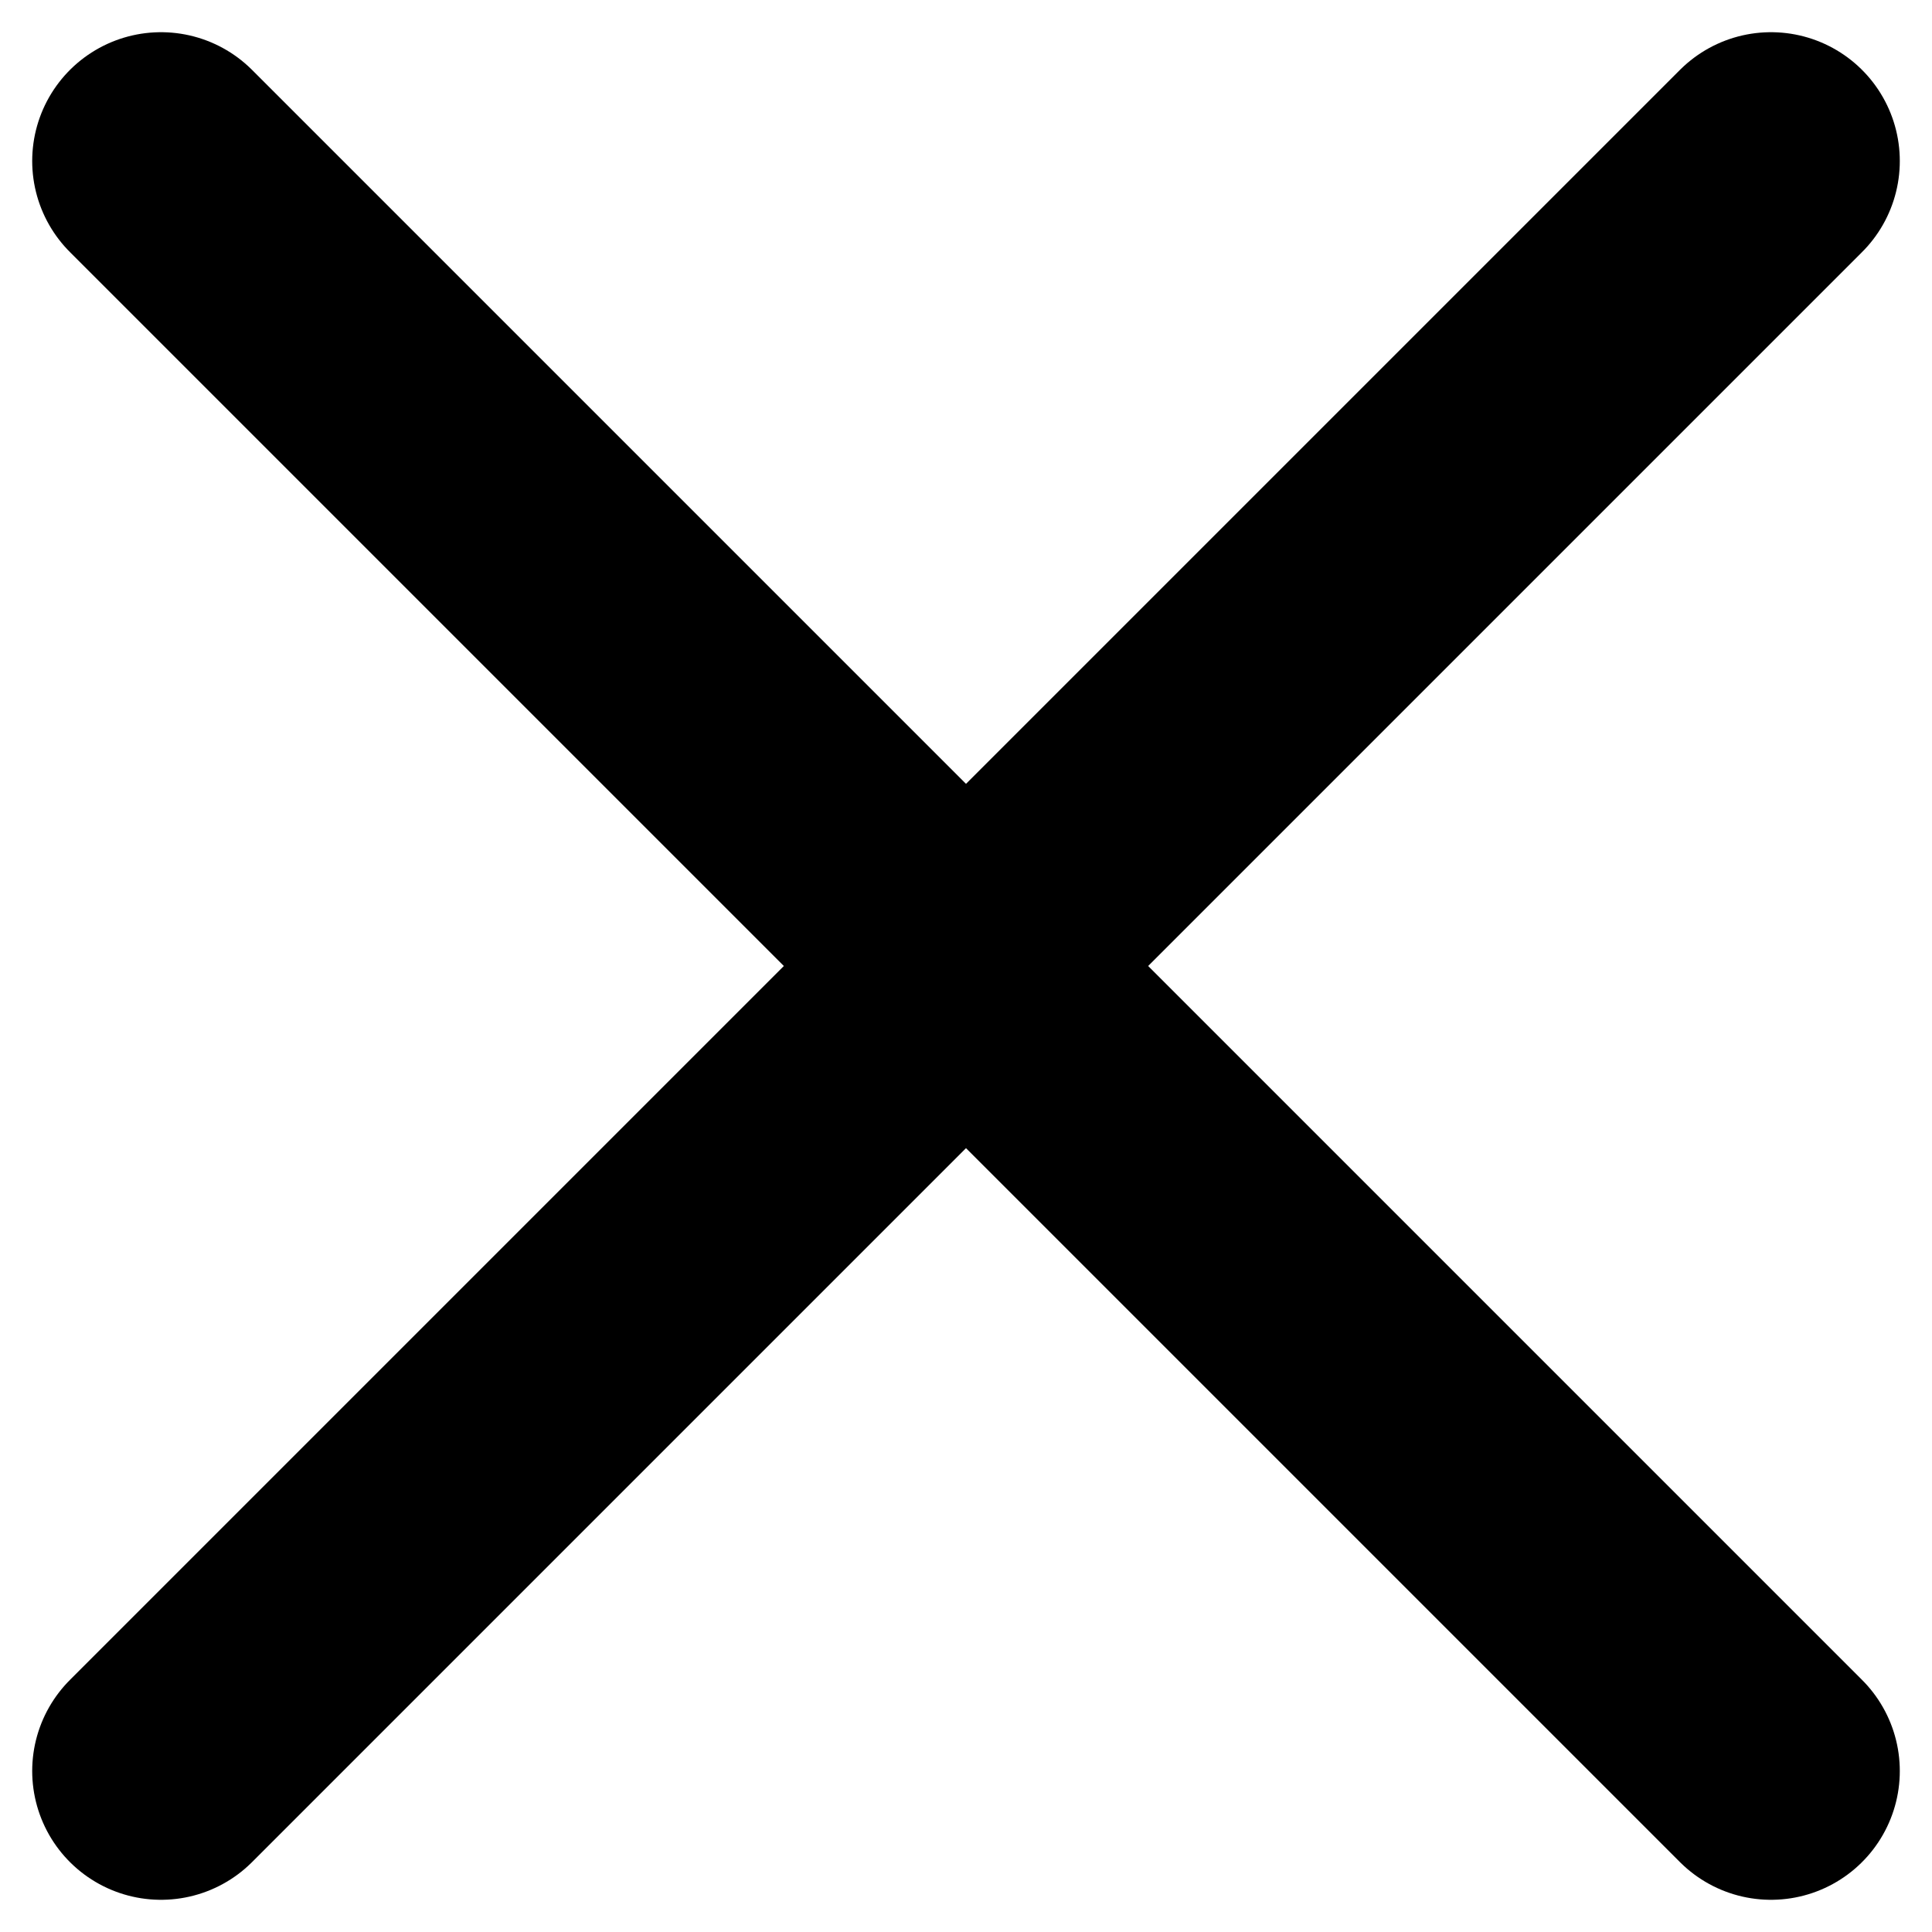
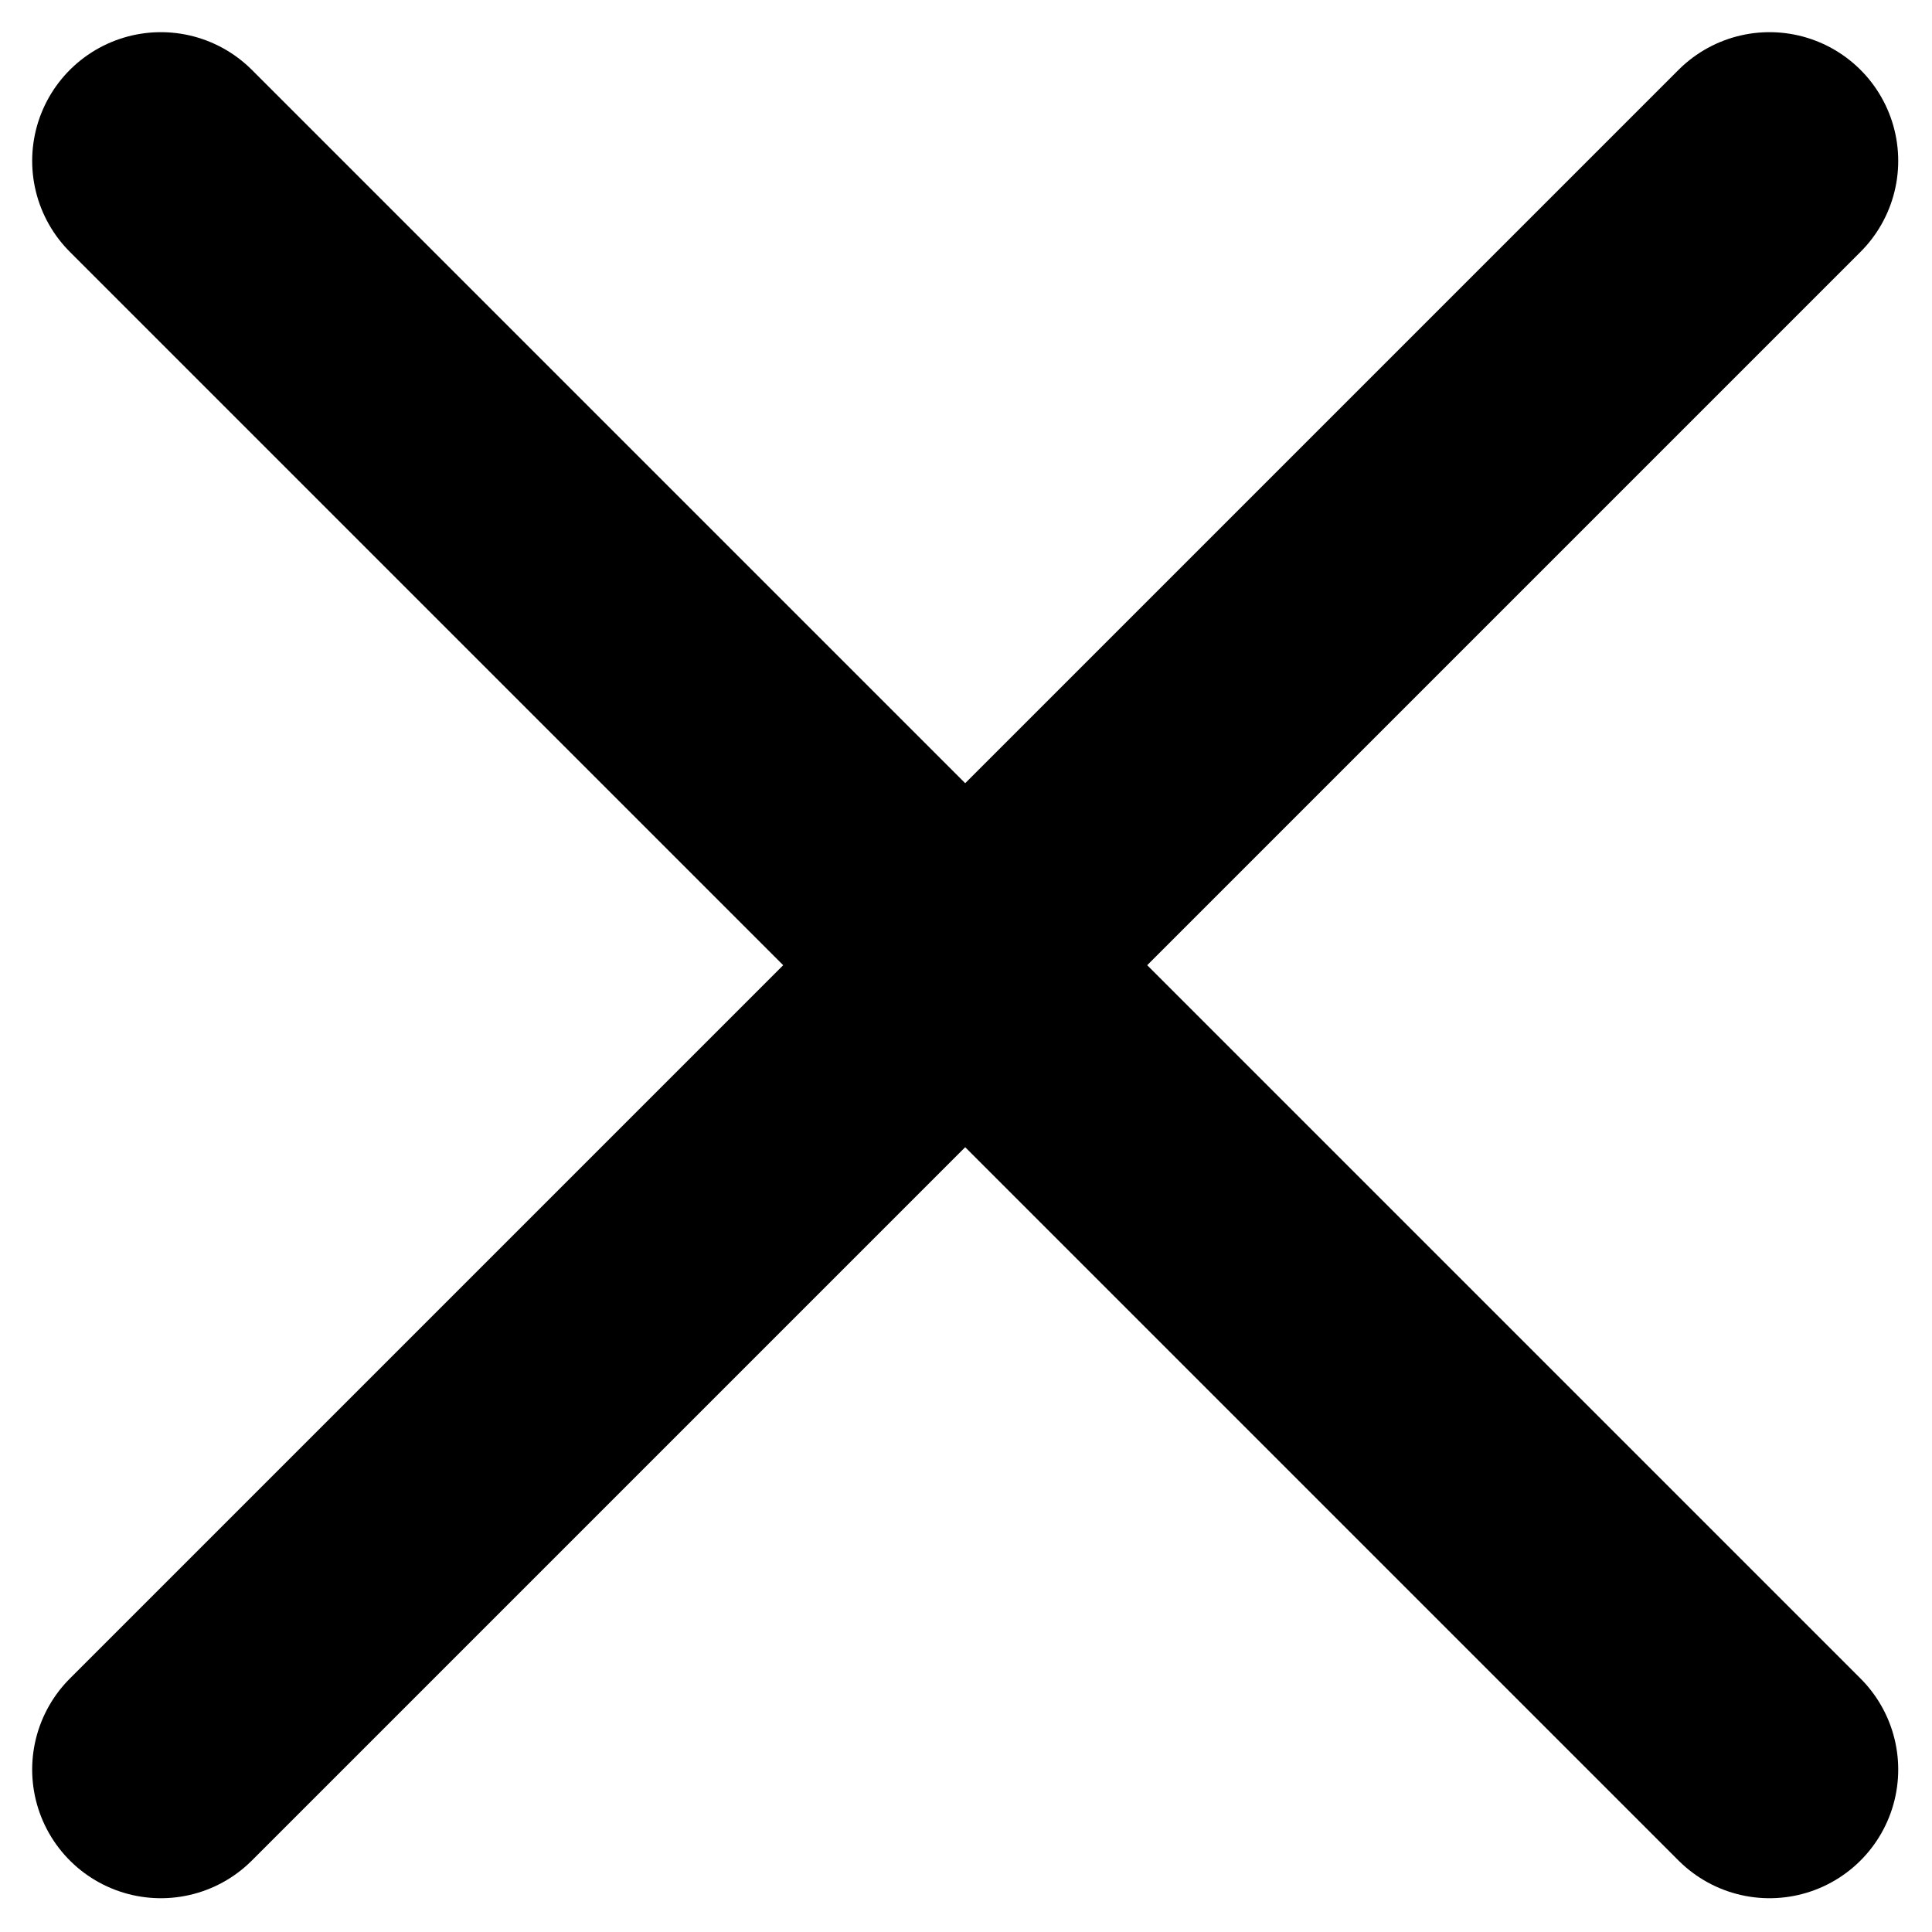
- <svg xmlns="http://www.w3.org/2000/svg" width="12" height="12" viewBox="0 0 12 12" fill="none">
+ <svg xmlns="http://www.w3.org/2000/svg" width="12" height="12" viewBox="0 0 12.01 12.01" fill="none">
  <path d="M11 1L1 11" stroke="CurrentColor" stroke-width="1.6" stroke-linecap="round" stroke-linejoin="round" />
  <path d="M1 1L11 11" stroke="CurrentColor" stroke-width="1.6" stroke-linecap="round" stroke-linejoin="round" />
</svg>
